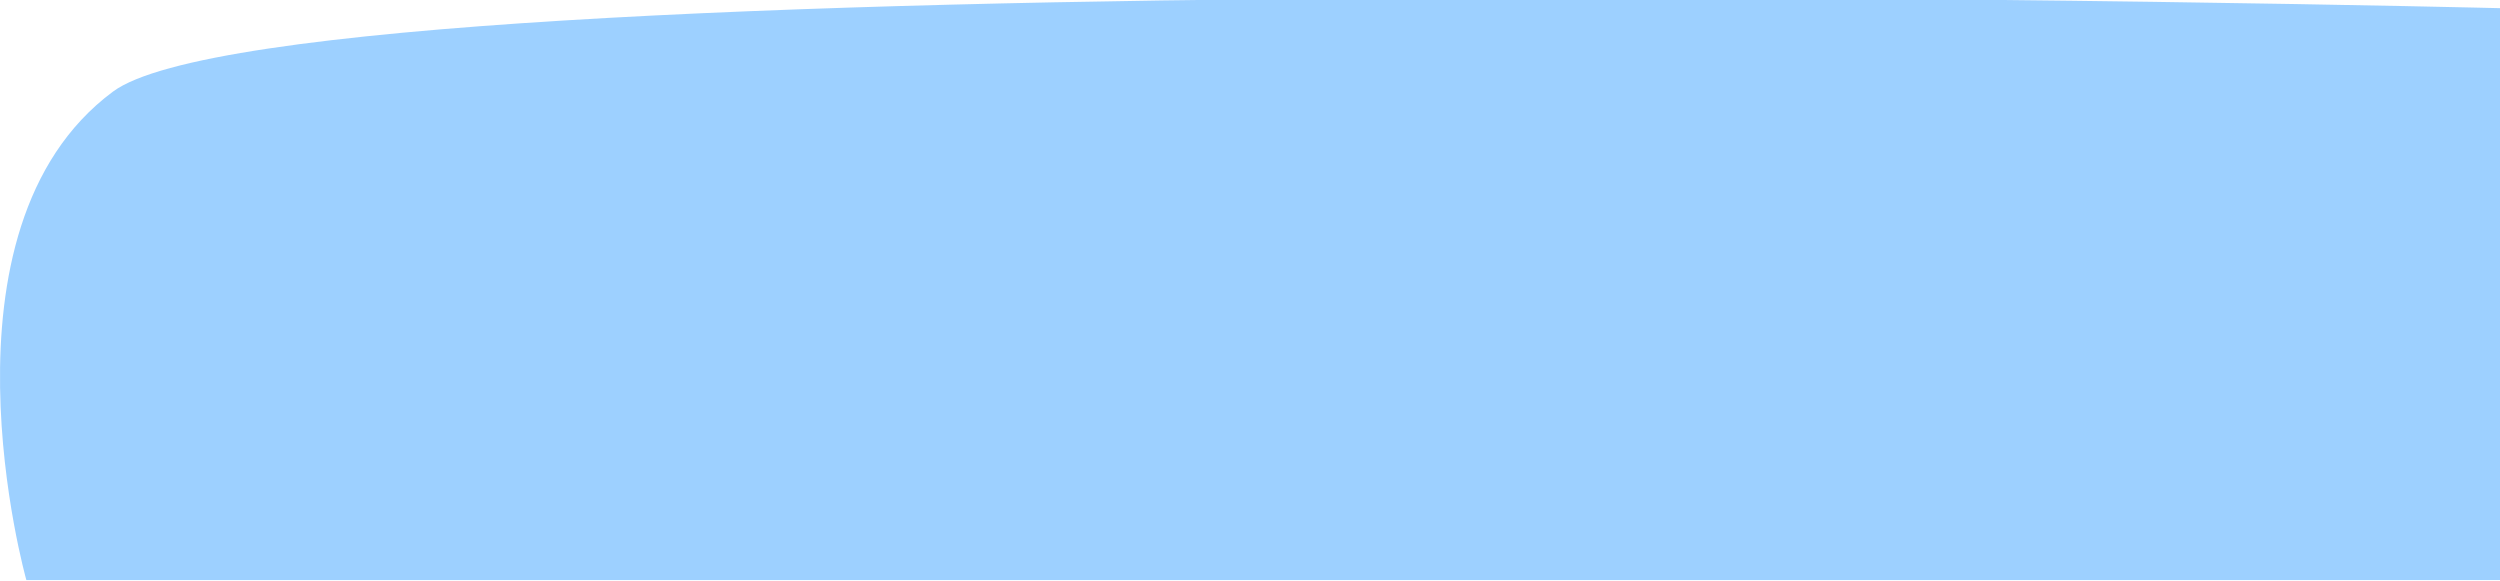
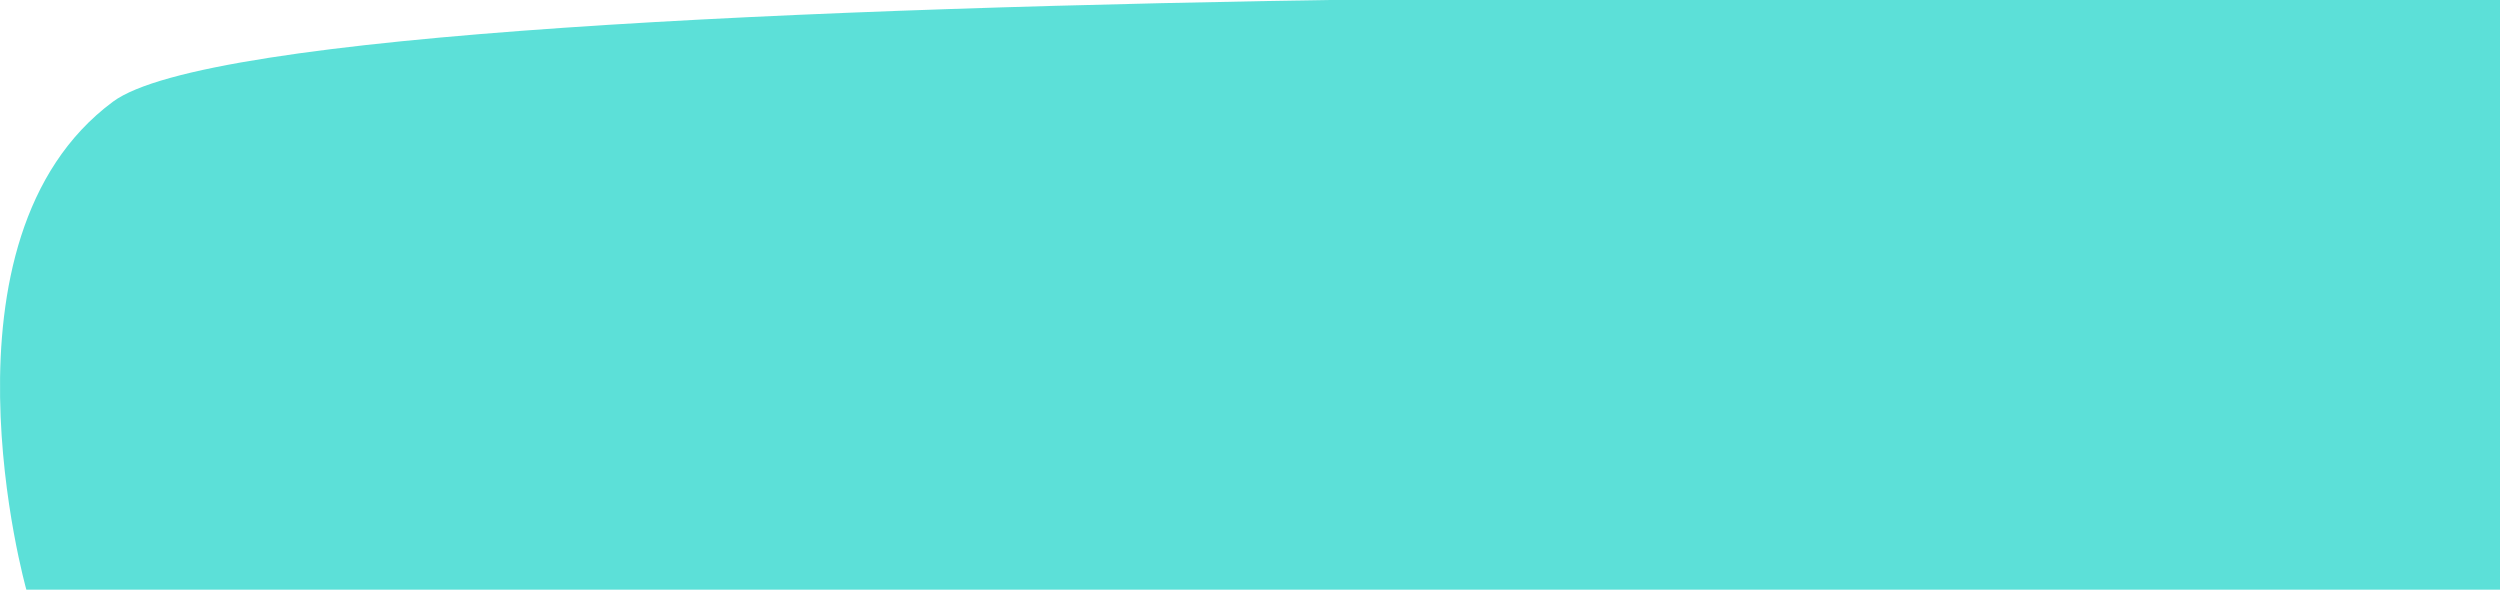
- <svg xmlns="http://www.w3.org/2000/svg" width="306" height="71" viewBox="0 0 306 71" fill="none">
-   <path d="M13.823 11.216C36.531 -5.646 306 1 306 1V71H3.226C3.226 71 -8.885 28.078 13.823 11.216Z" fill="#9DD0FF" />
+ <svg xmlns="http://www.w3.org/2000/svg" width="301" height="71" viewBox="0 0 301 71" fill="none">
+   <path d="M13.597 12.245C35.934 -4.326 301 0 301 0V71H3.174C3.174 71 -8.74 28.817 13.597 12.245Z" fill="#5CE0D8" />
</svg>
